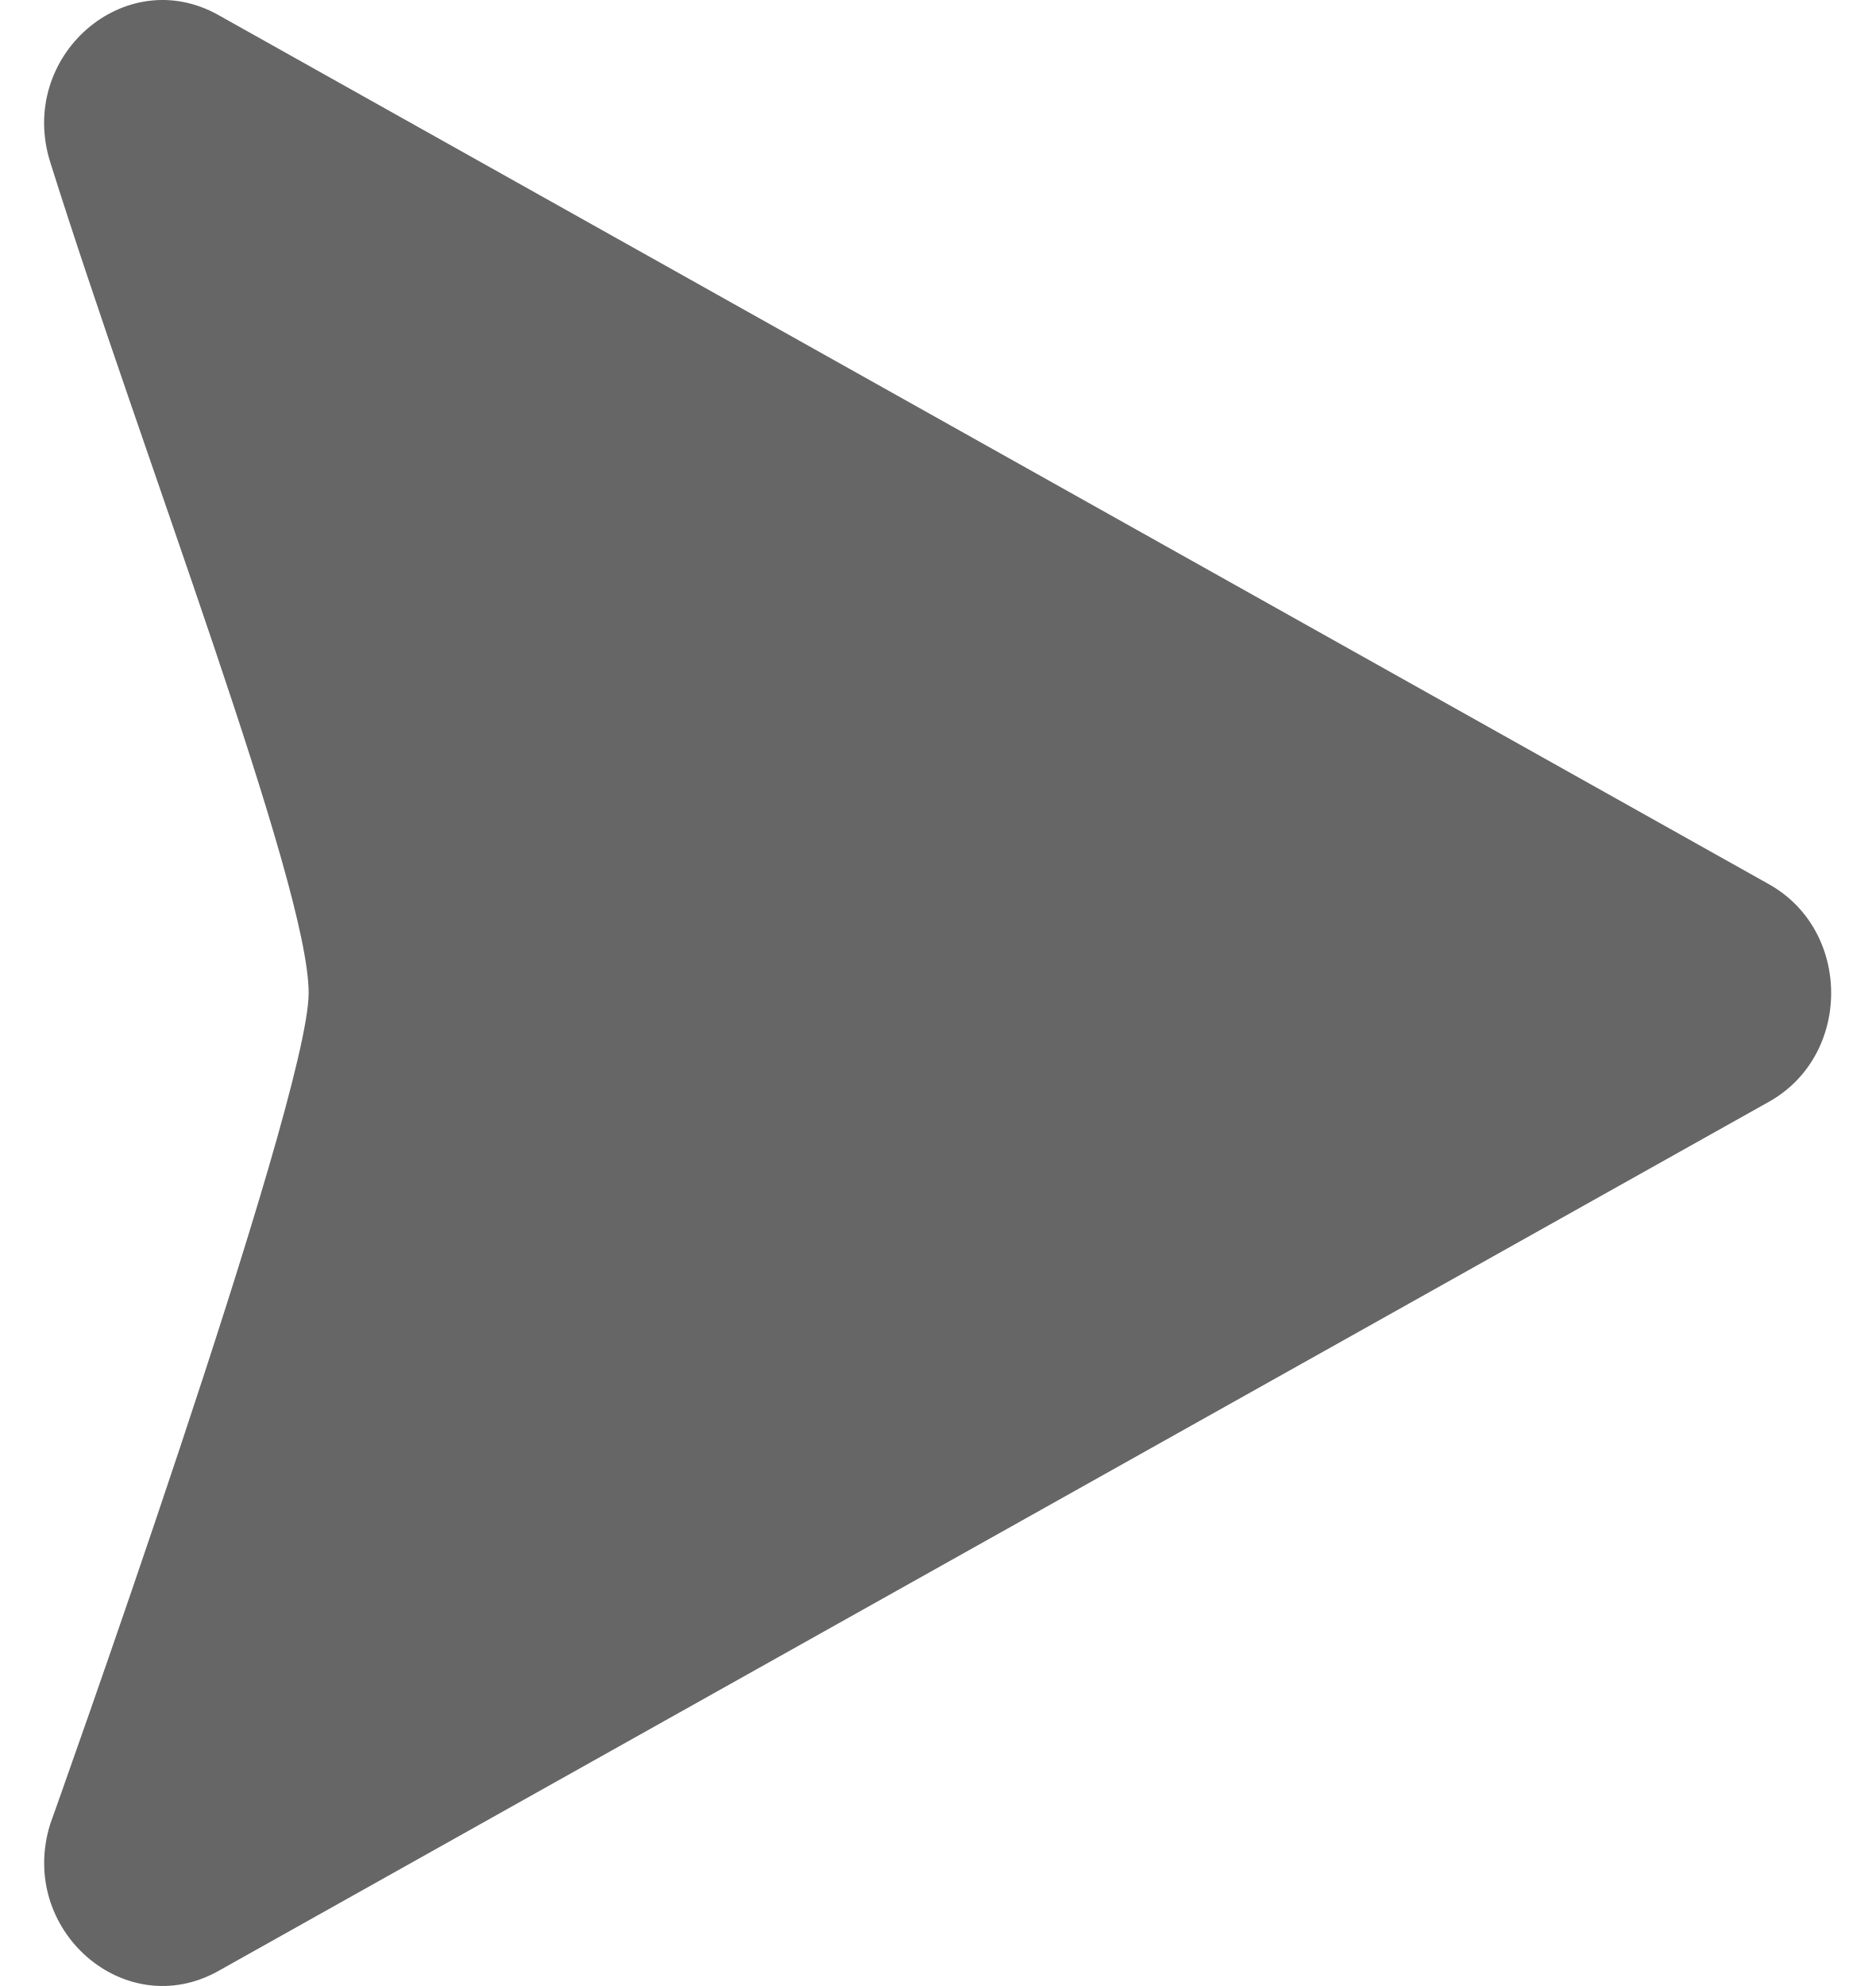
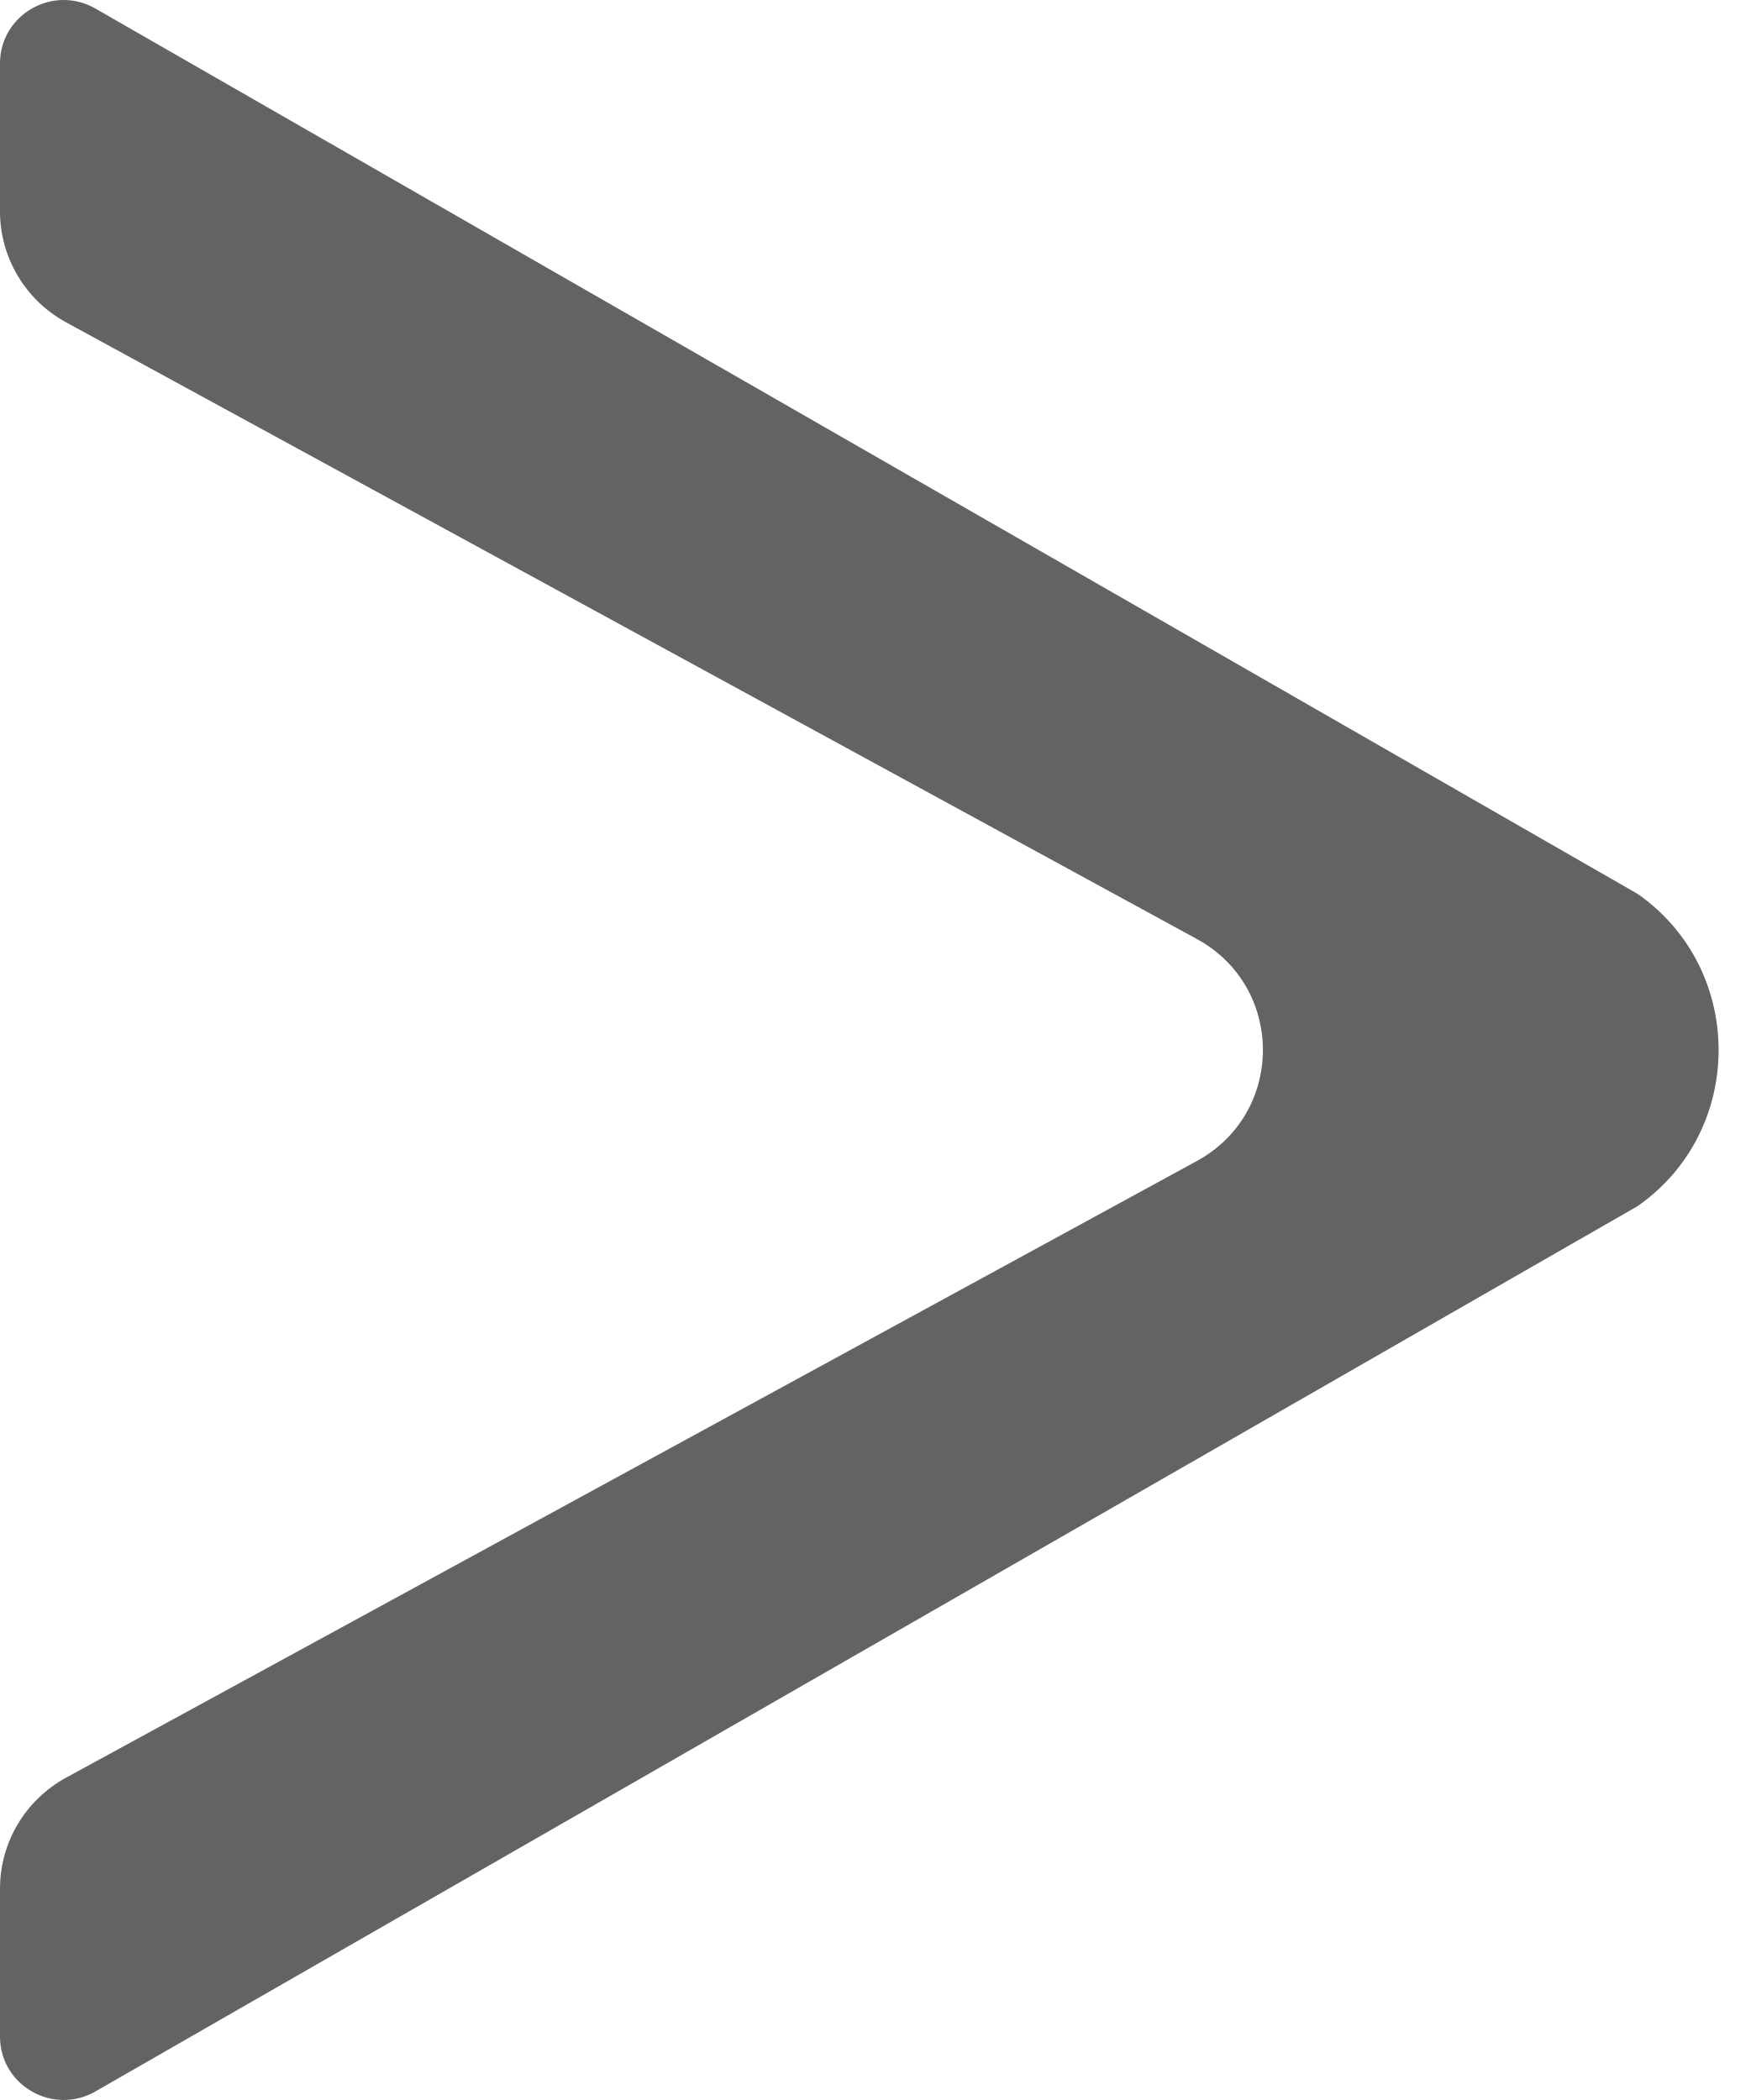
- <svg xmlns="http://www.w3.org/2000/svg" width="34" height="36" viewBox="0 0 34 36" fill="none">
-   <path d="M32.073 19.971L3.959 35.728C2.262 36.679 0.315 34.978 0.91 33.066C0.91 33.066 5.596 19.971 5.596 18C5.596 16.029 2.556 8.176 0.909 2.934C0.314 1.021 2.262 -0.679 3.959 0.272L32.073 16.029C33.574 16.871 33.577 19.127 32.073 19.971Z" fill="#333333" fill-opacity="0.75" />
+ <svg xmlns="http://www.w3.org/2000/svg" width="30" height="36" viewBox="0 0 30 36" fill="none">
+   <path d="M28.067 15.324L1.636 0.147C0.909 -0.271 0 0.251 0 1.087V3.623C0 4.415 0.434 5.145 1.133 5.526L20.512 16.097C22.022 16.921 22.022 19.079 20.512 19.903L1.133 30.474C0.434 30.855 0 31.585 0 32.377V34.913C0 35.749 0.909 36.271 1.636 35.853L28.067 20.676C29.917 19.384 29.917 16.616 28.067 15.324Z" fill="#636363" />
</svg>
